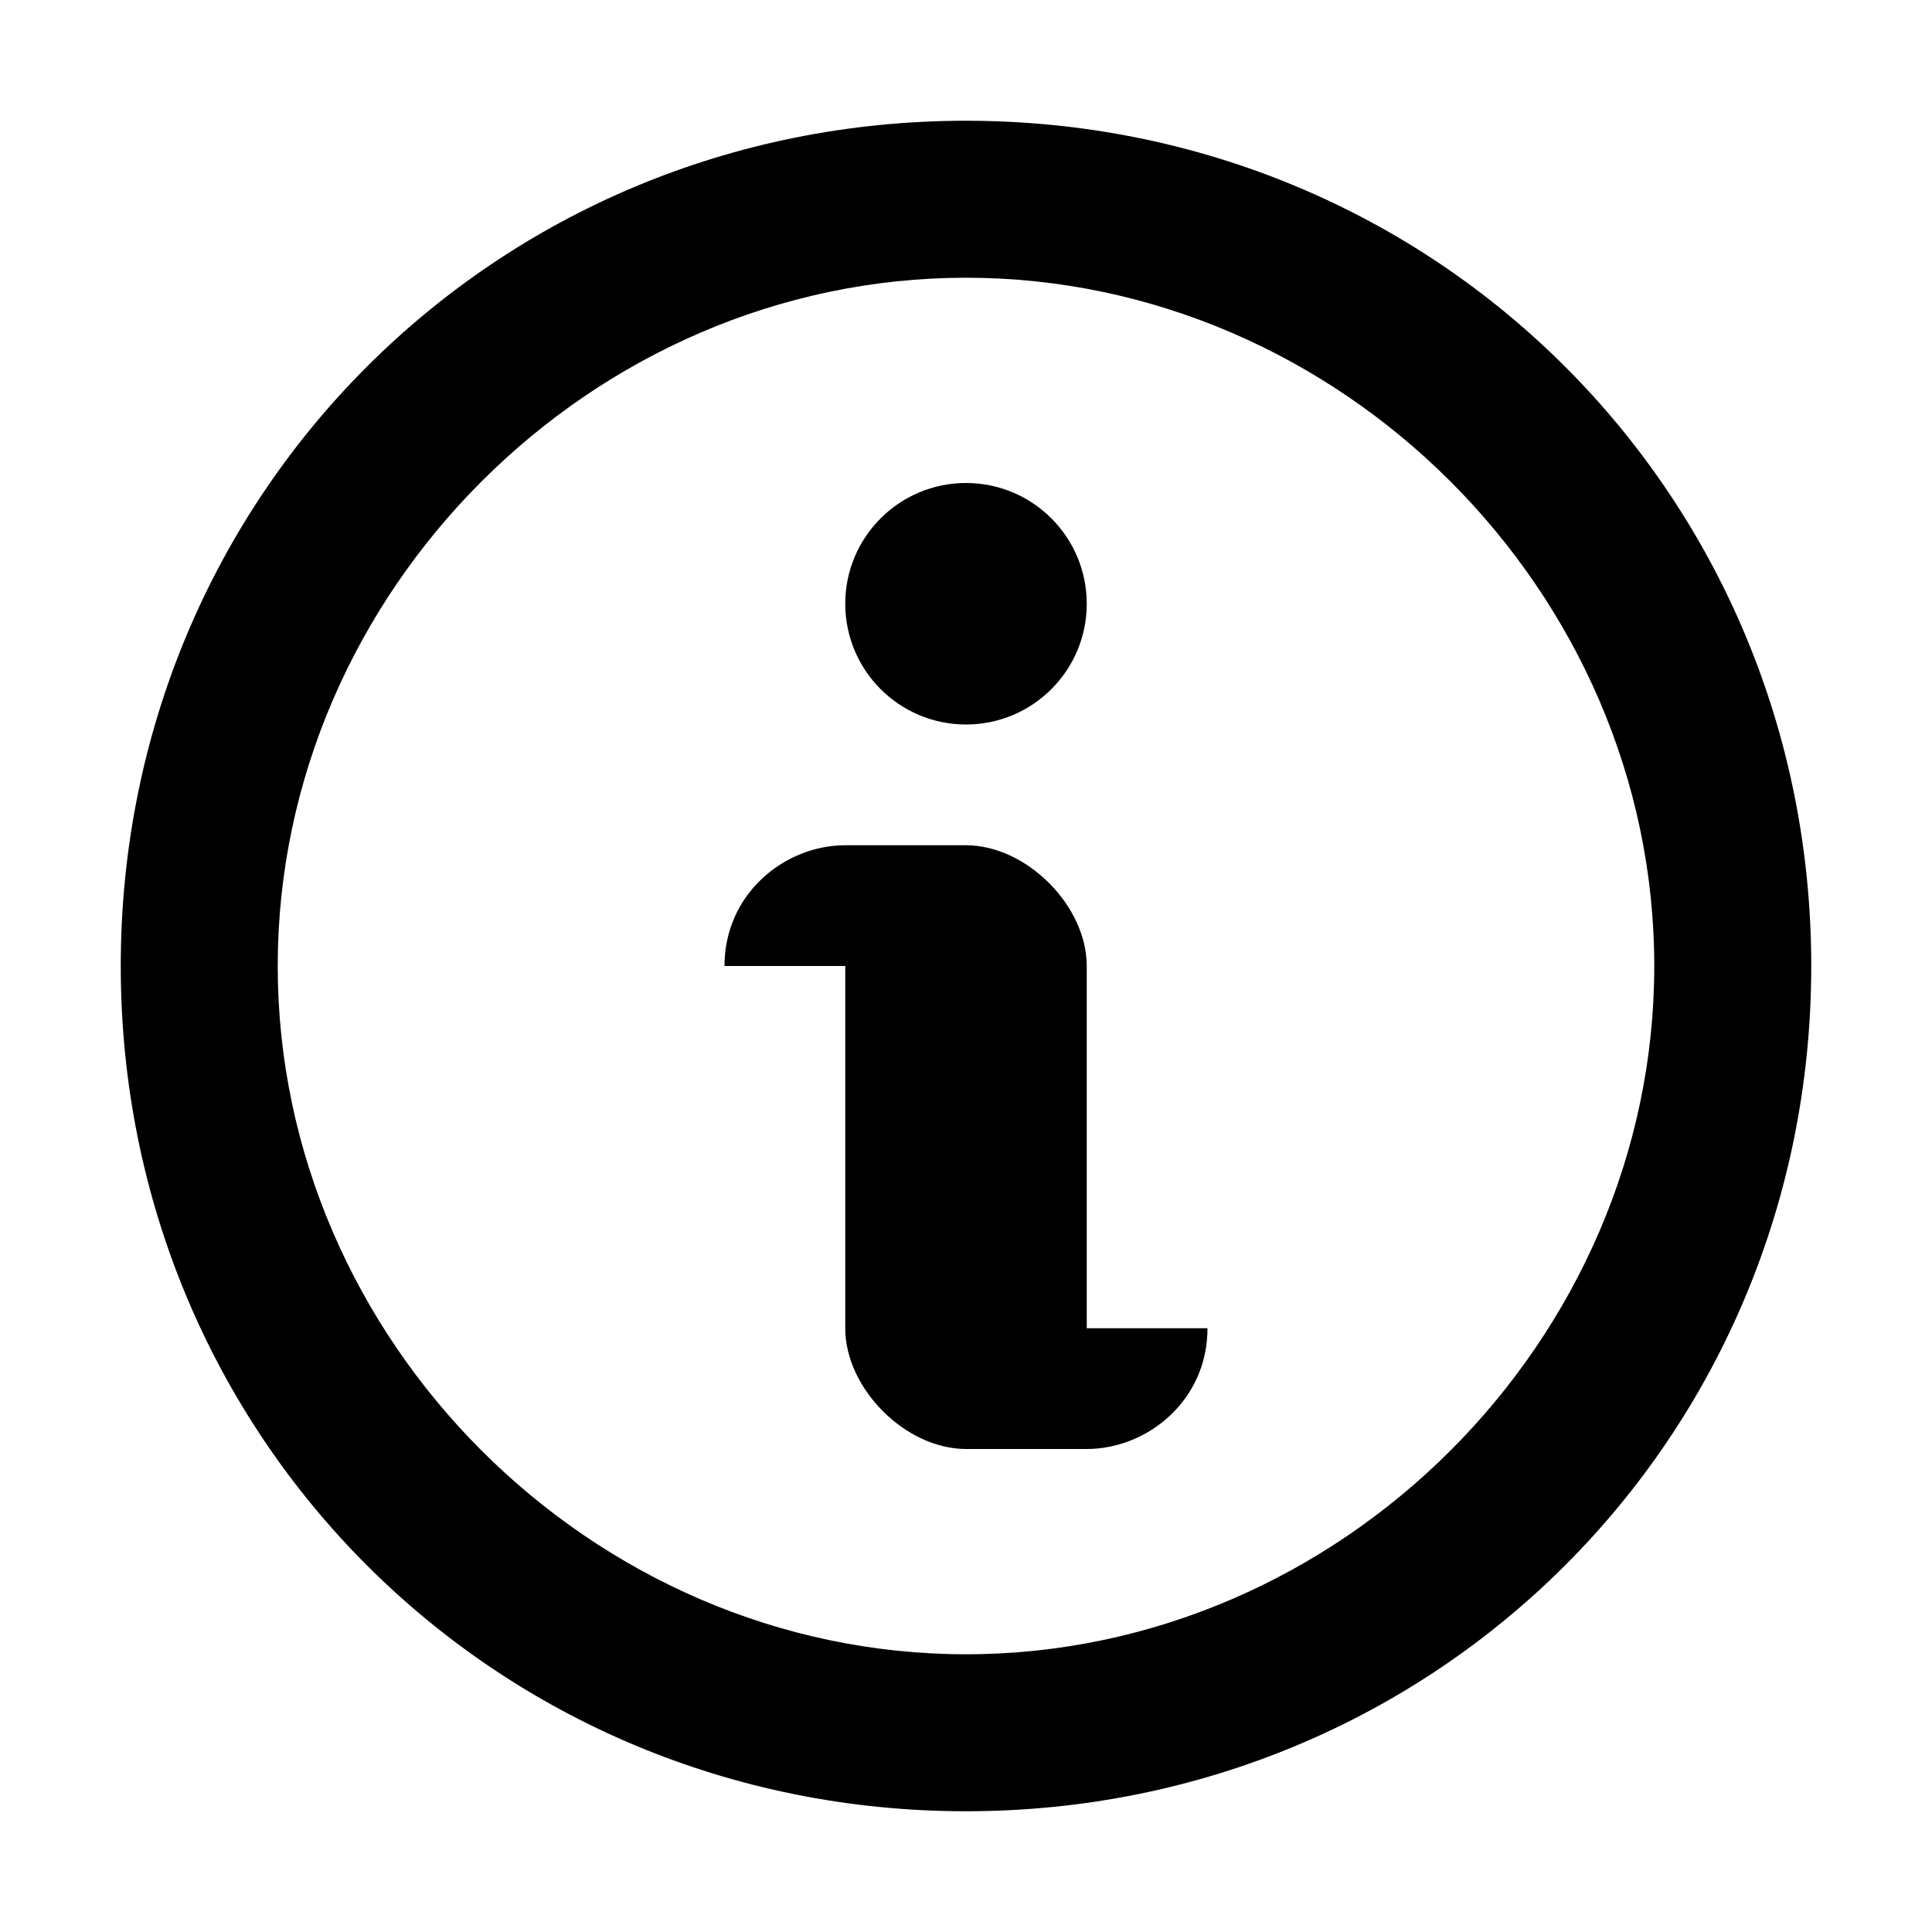
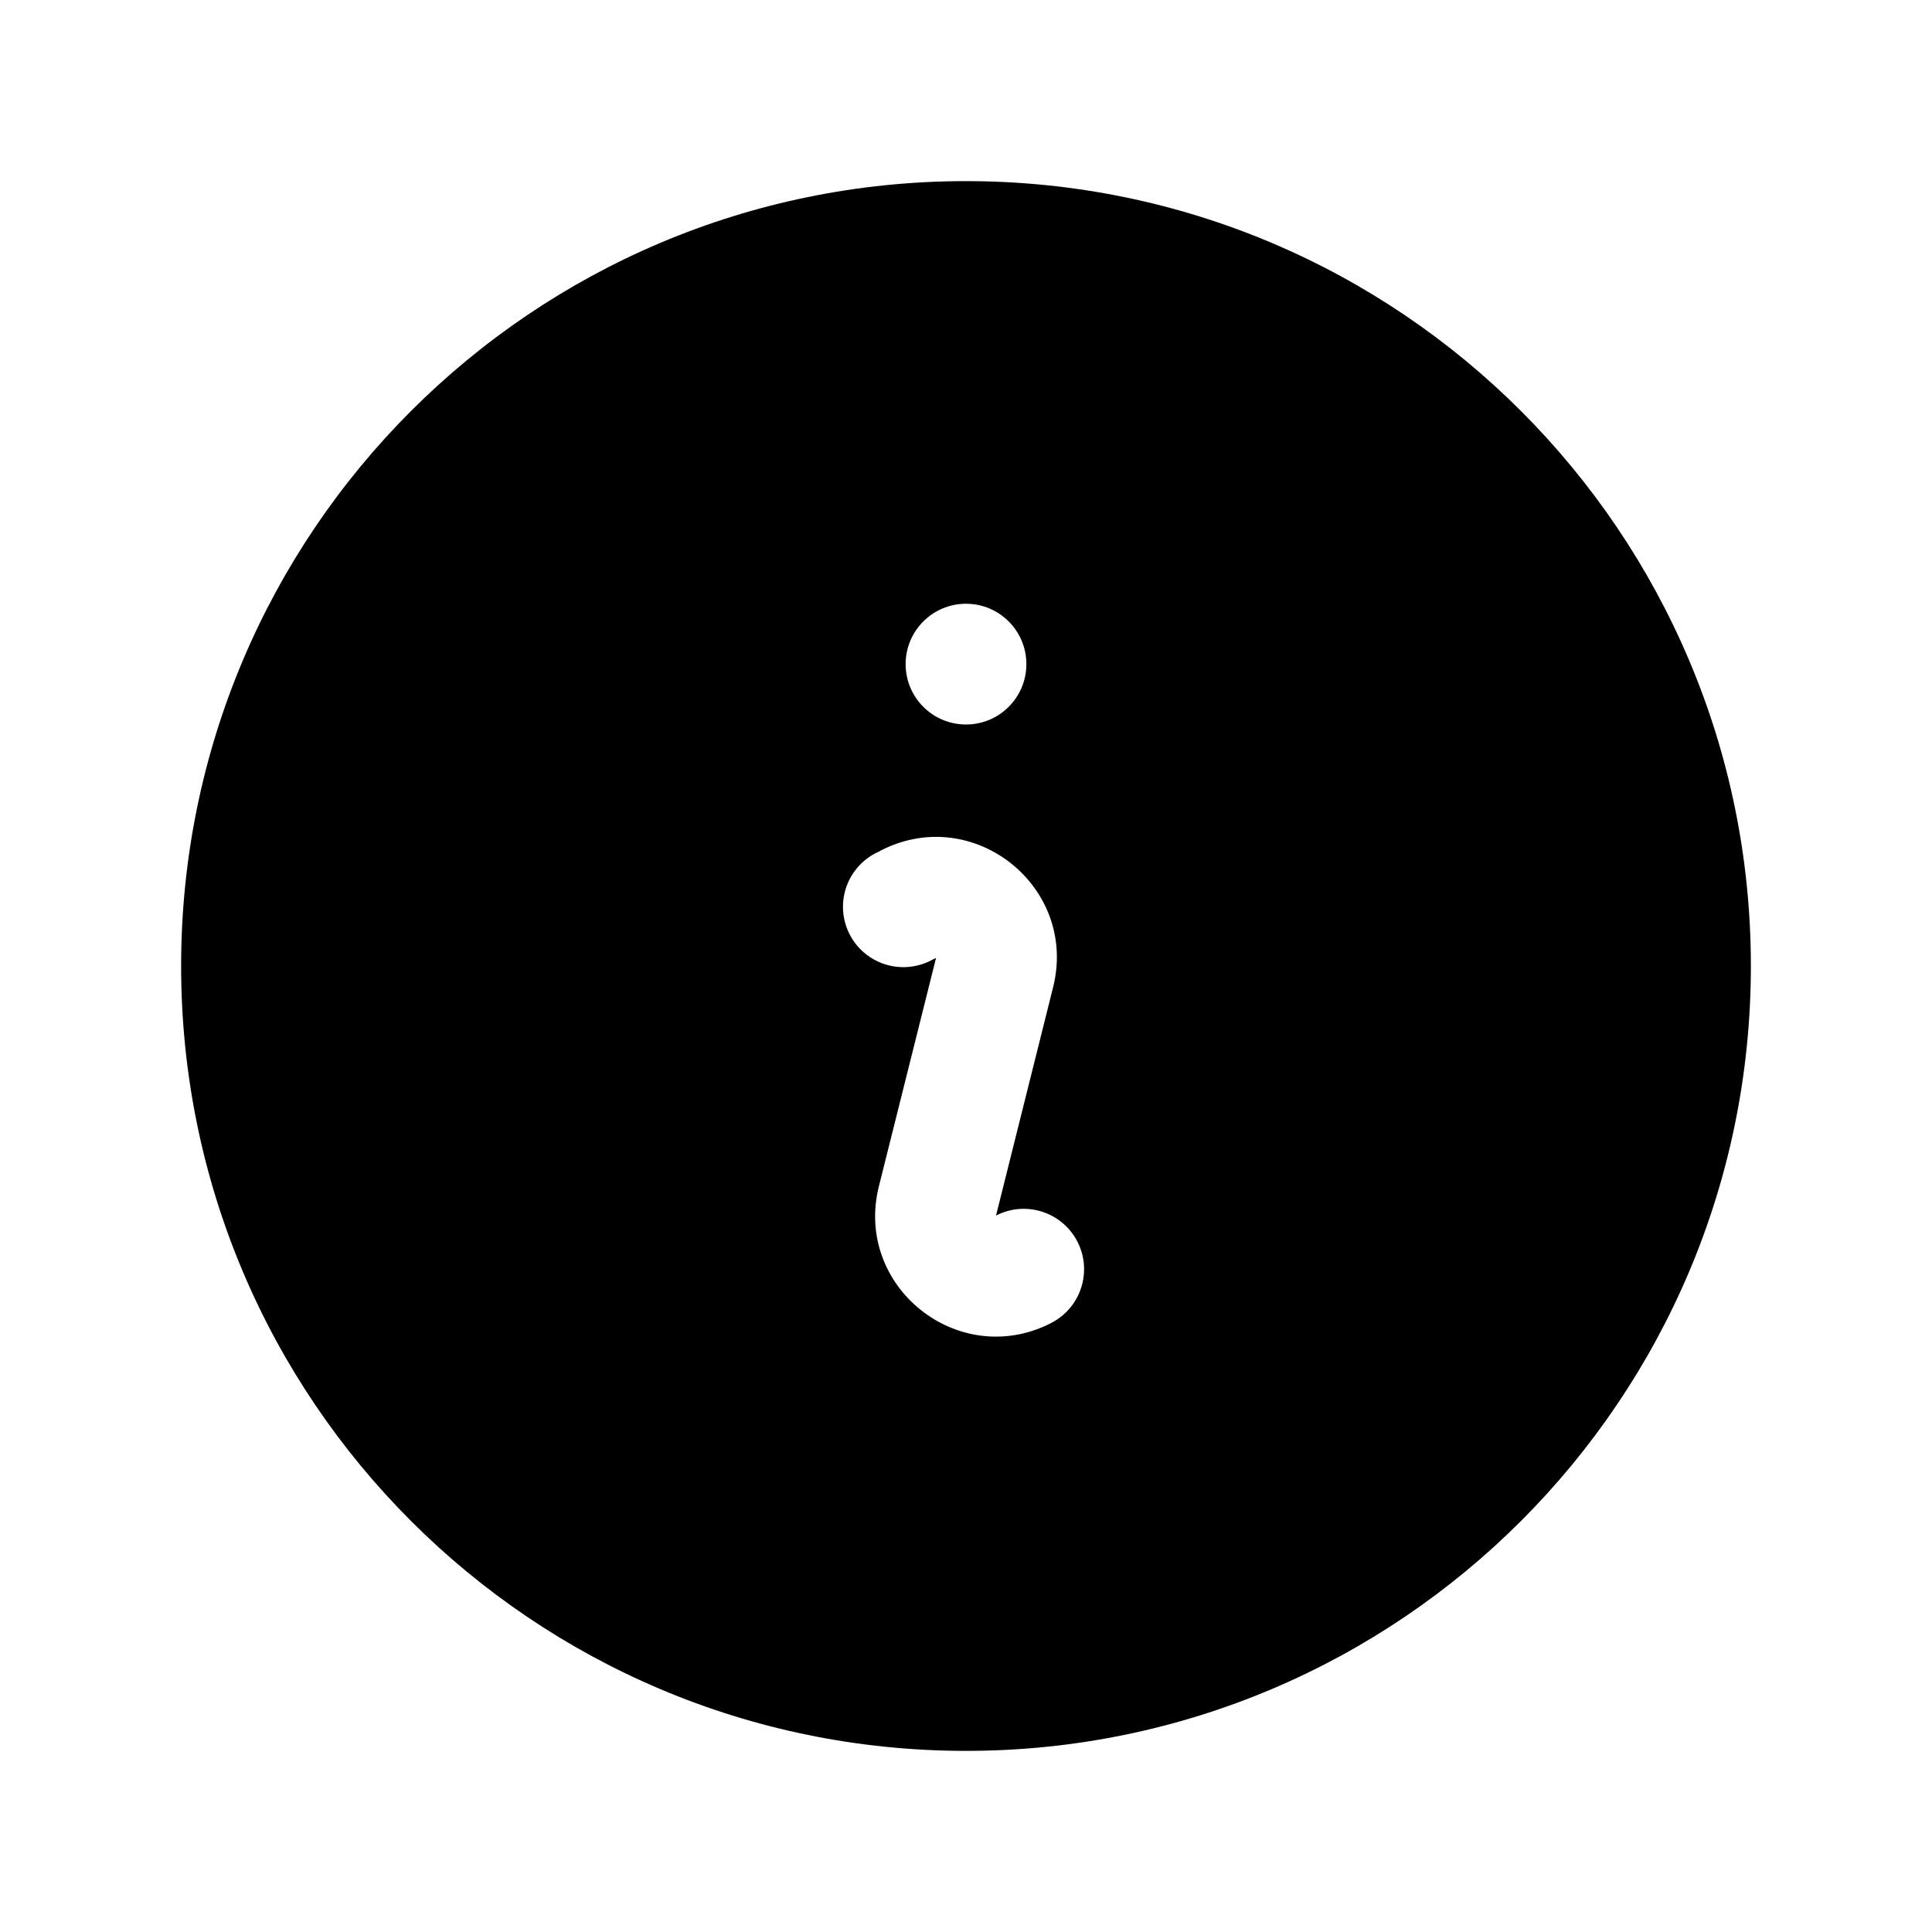
- <svg xmlns="http://www.w3.org/2000/svg" id="ⓘ" version="1.1" viewBox="0 0 512 512">
-   <path d="M288 160c0 17.673-14.327 32-32 32s-32-14.327-32-32c0-17.673 14.327-32 32-32s32 14.327 32 32z" />
-   <path fill="#000" d="M288 256c0-16-16-32-32-32h-32c-16 0-32 12.8-32 32h32v96c0 16 16 32 32 32h32c16 0 32-12.8 32-32h-32v-96z" />
-   <path fill="#000" d="M256 32c124.8 0 224 99.2 224 224s-99.2 224-224 224-224-99.2-224-224 99.2-224 224-224zM256 73.6c-99.2 0-182.4 83.2-182.4 182.4s83.2 182.4 182.4 182.4 182.4-83.2 182.4-182.4-83.2-182.4-182.4-182.4c0 0 0 0 0 0z" />
+ <svg xmlns="http://www.w3.org/2000/svg" id="ⓘ" viewBox="0 0 24 24">
+   <path fill-rule="evenodd" d="M2.25 12c0-5.385 4.365-9.75 9.75-9.75s9.75 4.365 9.75 9.75-4.365 9.75-9.75 9.75S2.25 17.385 2.25 12Zm8.706-1.442c1.146-.573 2.437.463 2.126 1.706l-.709 2.836.042-.02a.75.75 0 0 1 .67 1.34l-.04.022c-1.147.573-2.438-.463-2.127-1.706l.71-2.836-.042.02a.75.75 0 1 1-.671-1.34l.041-.022ZM12 9a.75.75 0 1 0 0-1.5.75.75 0 0 0 0 1.5Z" clip-rule="evenodd" />
</svg>
